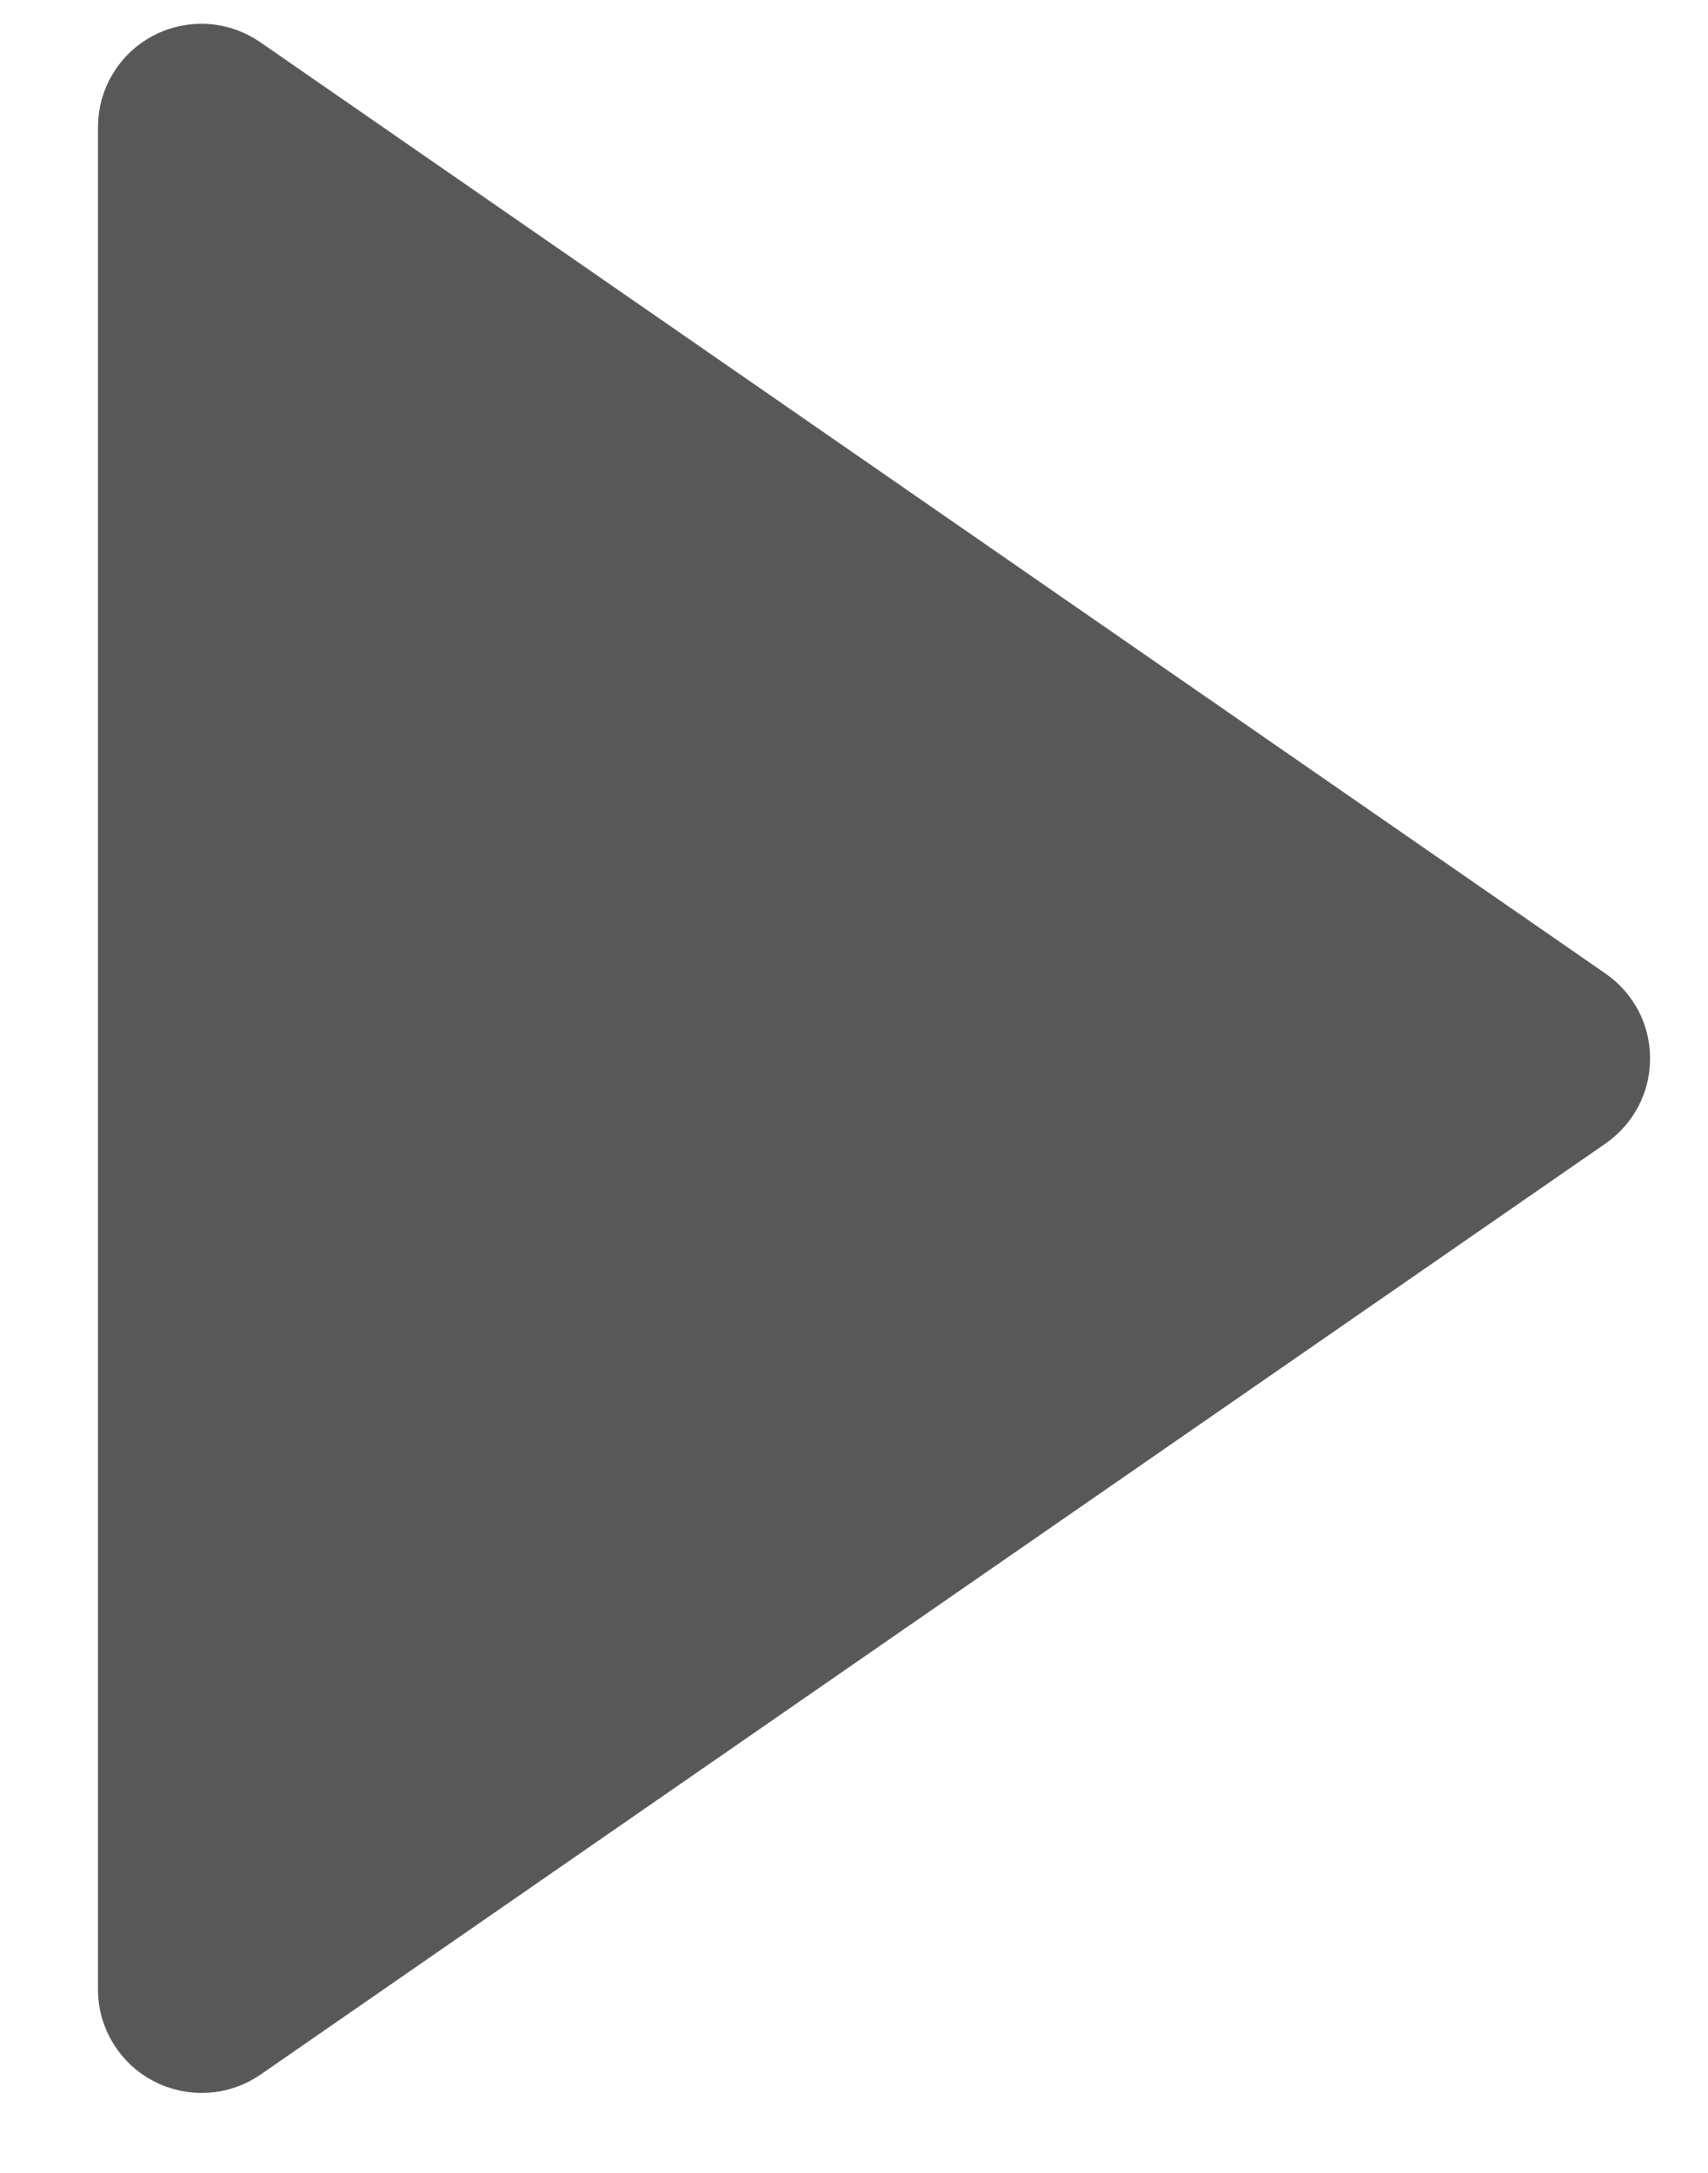
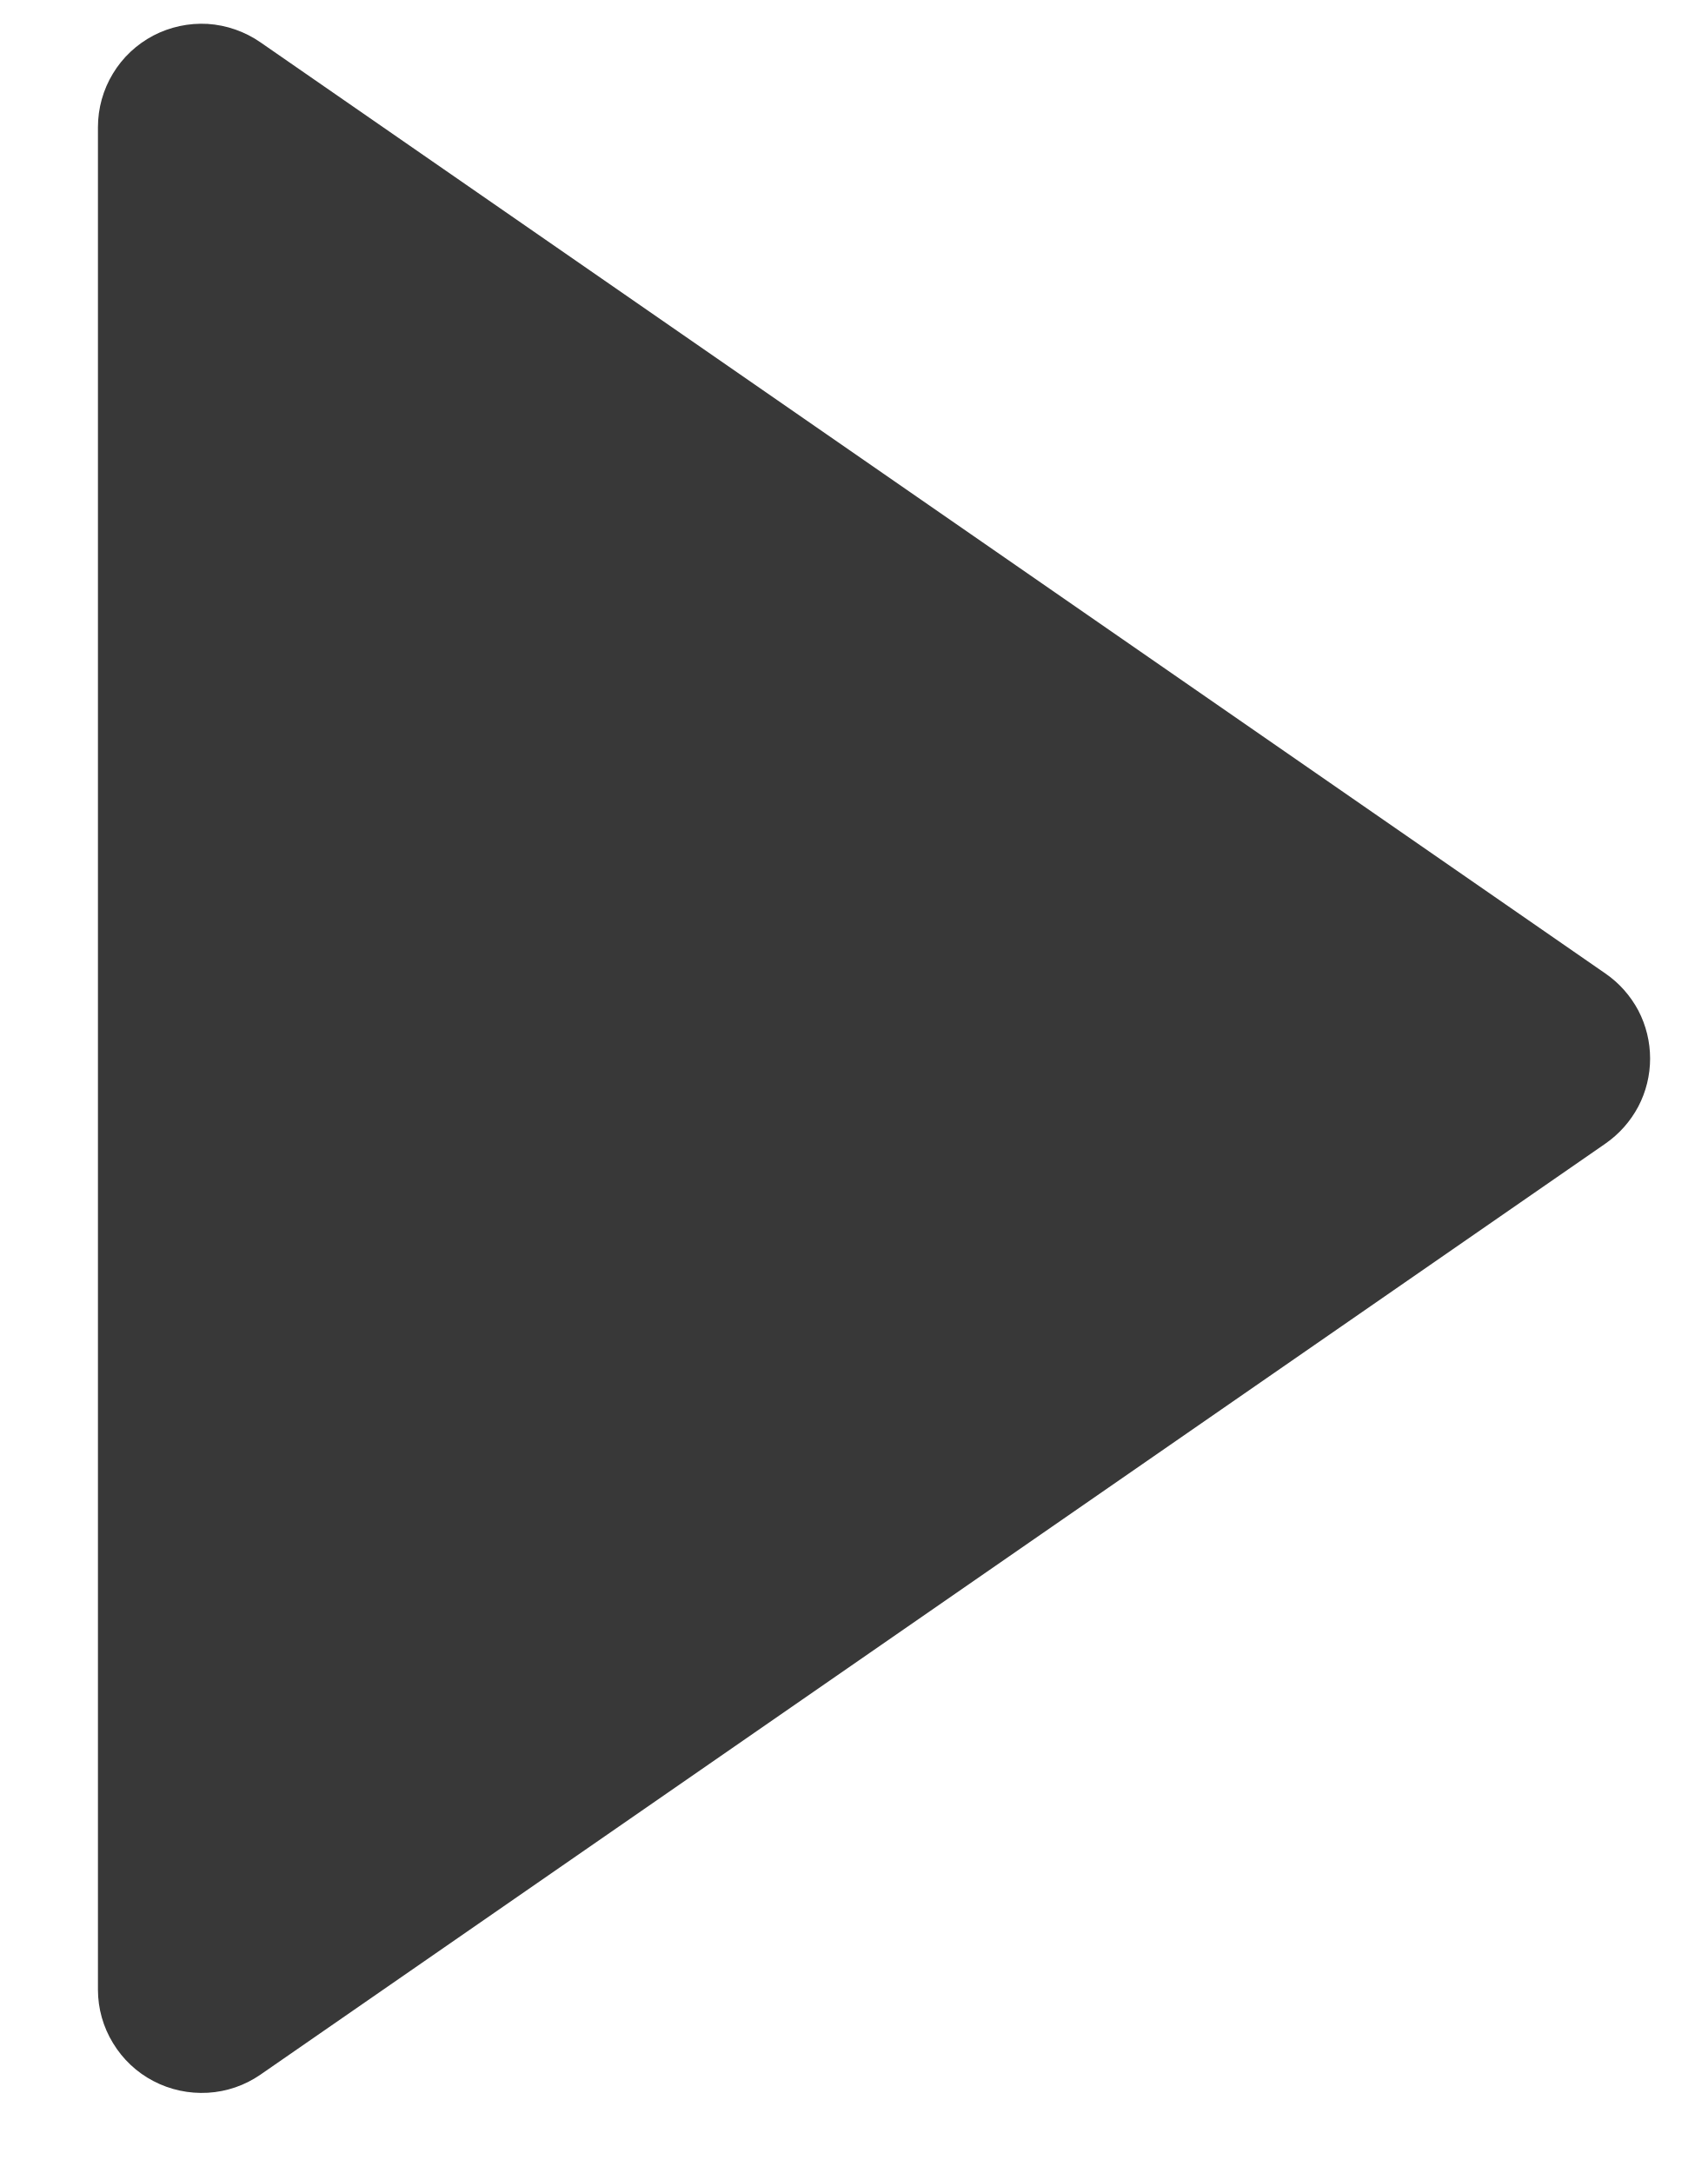
<svg xmlns="http://www.w3.org/2000/svg" width="11" height="14" viewBox="0 0 11 14" fill="none">
-   <path d="M10.343 7.368C10.432 7.306 10.504 7.225 10.555 7.129C10.605 7.034 10.631 6.927 10.631 6.82C10.631 6.712 10.605 6.606 10.555 6.51C10.504 6.415 10.432 6.333 10.343 6.272L1.677 0.272C1.577 0.203 1.46 0.162 1.338 0.154C1.217 0.147 1.096 0.173 0.988 0.229C0.88 0.286 0.79 0.37 0.727 0.475C0.664 0.579 0.631 0.698 0.631 0.82L0.631 12.819C0.631 12.941 0.665 13.06 0.728 13.163C0.791 13.267 0.881 13.352 0.989 13.408C1.096 13.464 1.217 13.49 1.339 13.483C1.46 13.476 1.577 13.436 1.677 13.367L10.343 7.368Z" fill="#585858" />
+   <path d="M10.343 7.368C10.432 7.306 10.504 7.225 10.555 7.129C10.605 7.034 10.631 6.927 10.631 6.82C10.631 6.712 10.605 6.606 10.555 6.51C10.504 6.415 10.432 6.333 10.343 6.272L1.677 0.272C1.577 0.203 1.46 0.162 1.338 0.154C1.217 0.147 1.096 0.173 0.988 0.229C0.88 0.286 0.79 0.37 0.727 0.475C0.664 0.579 0.631 0.698 0.631 0.82L0.631 12.819C0.631 12.941 0.665 13.06 0.728 13.163C0.791 13.267 0.881 13.352 0.989 13.408C1.096 13.464 1.217 13.49 1.339 13.483C1.46 13.476 1.577 13.436 1.677 13.367L10.343 7.368Z" fill="#383838" />
</svg>
